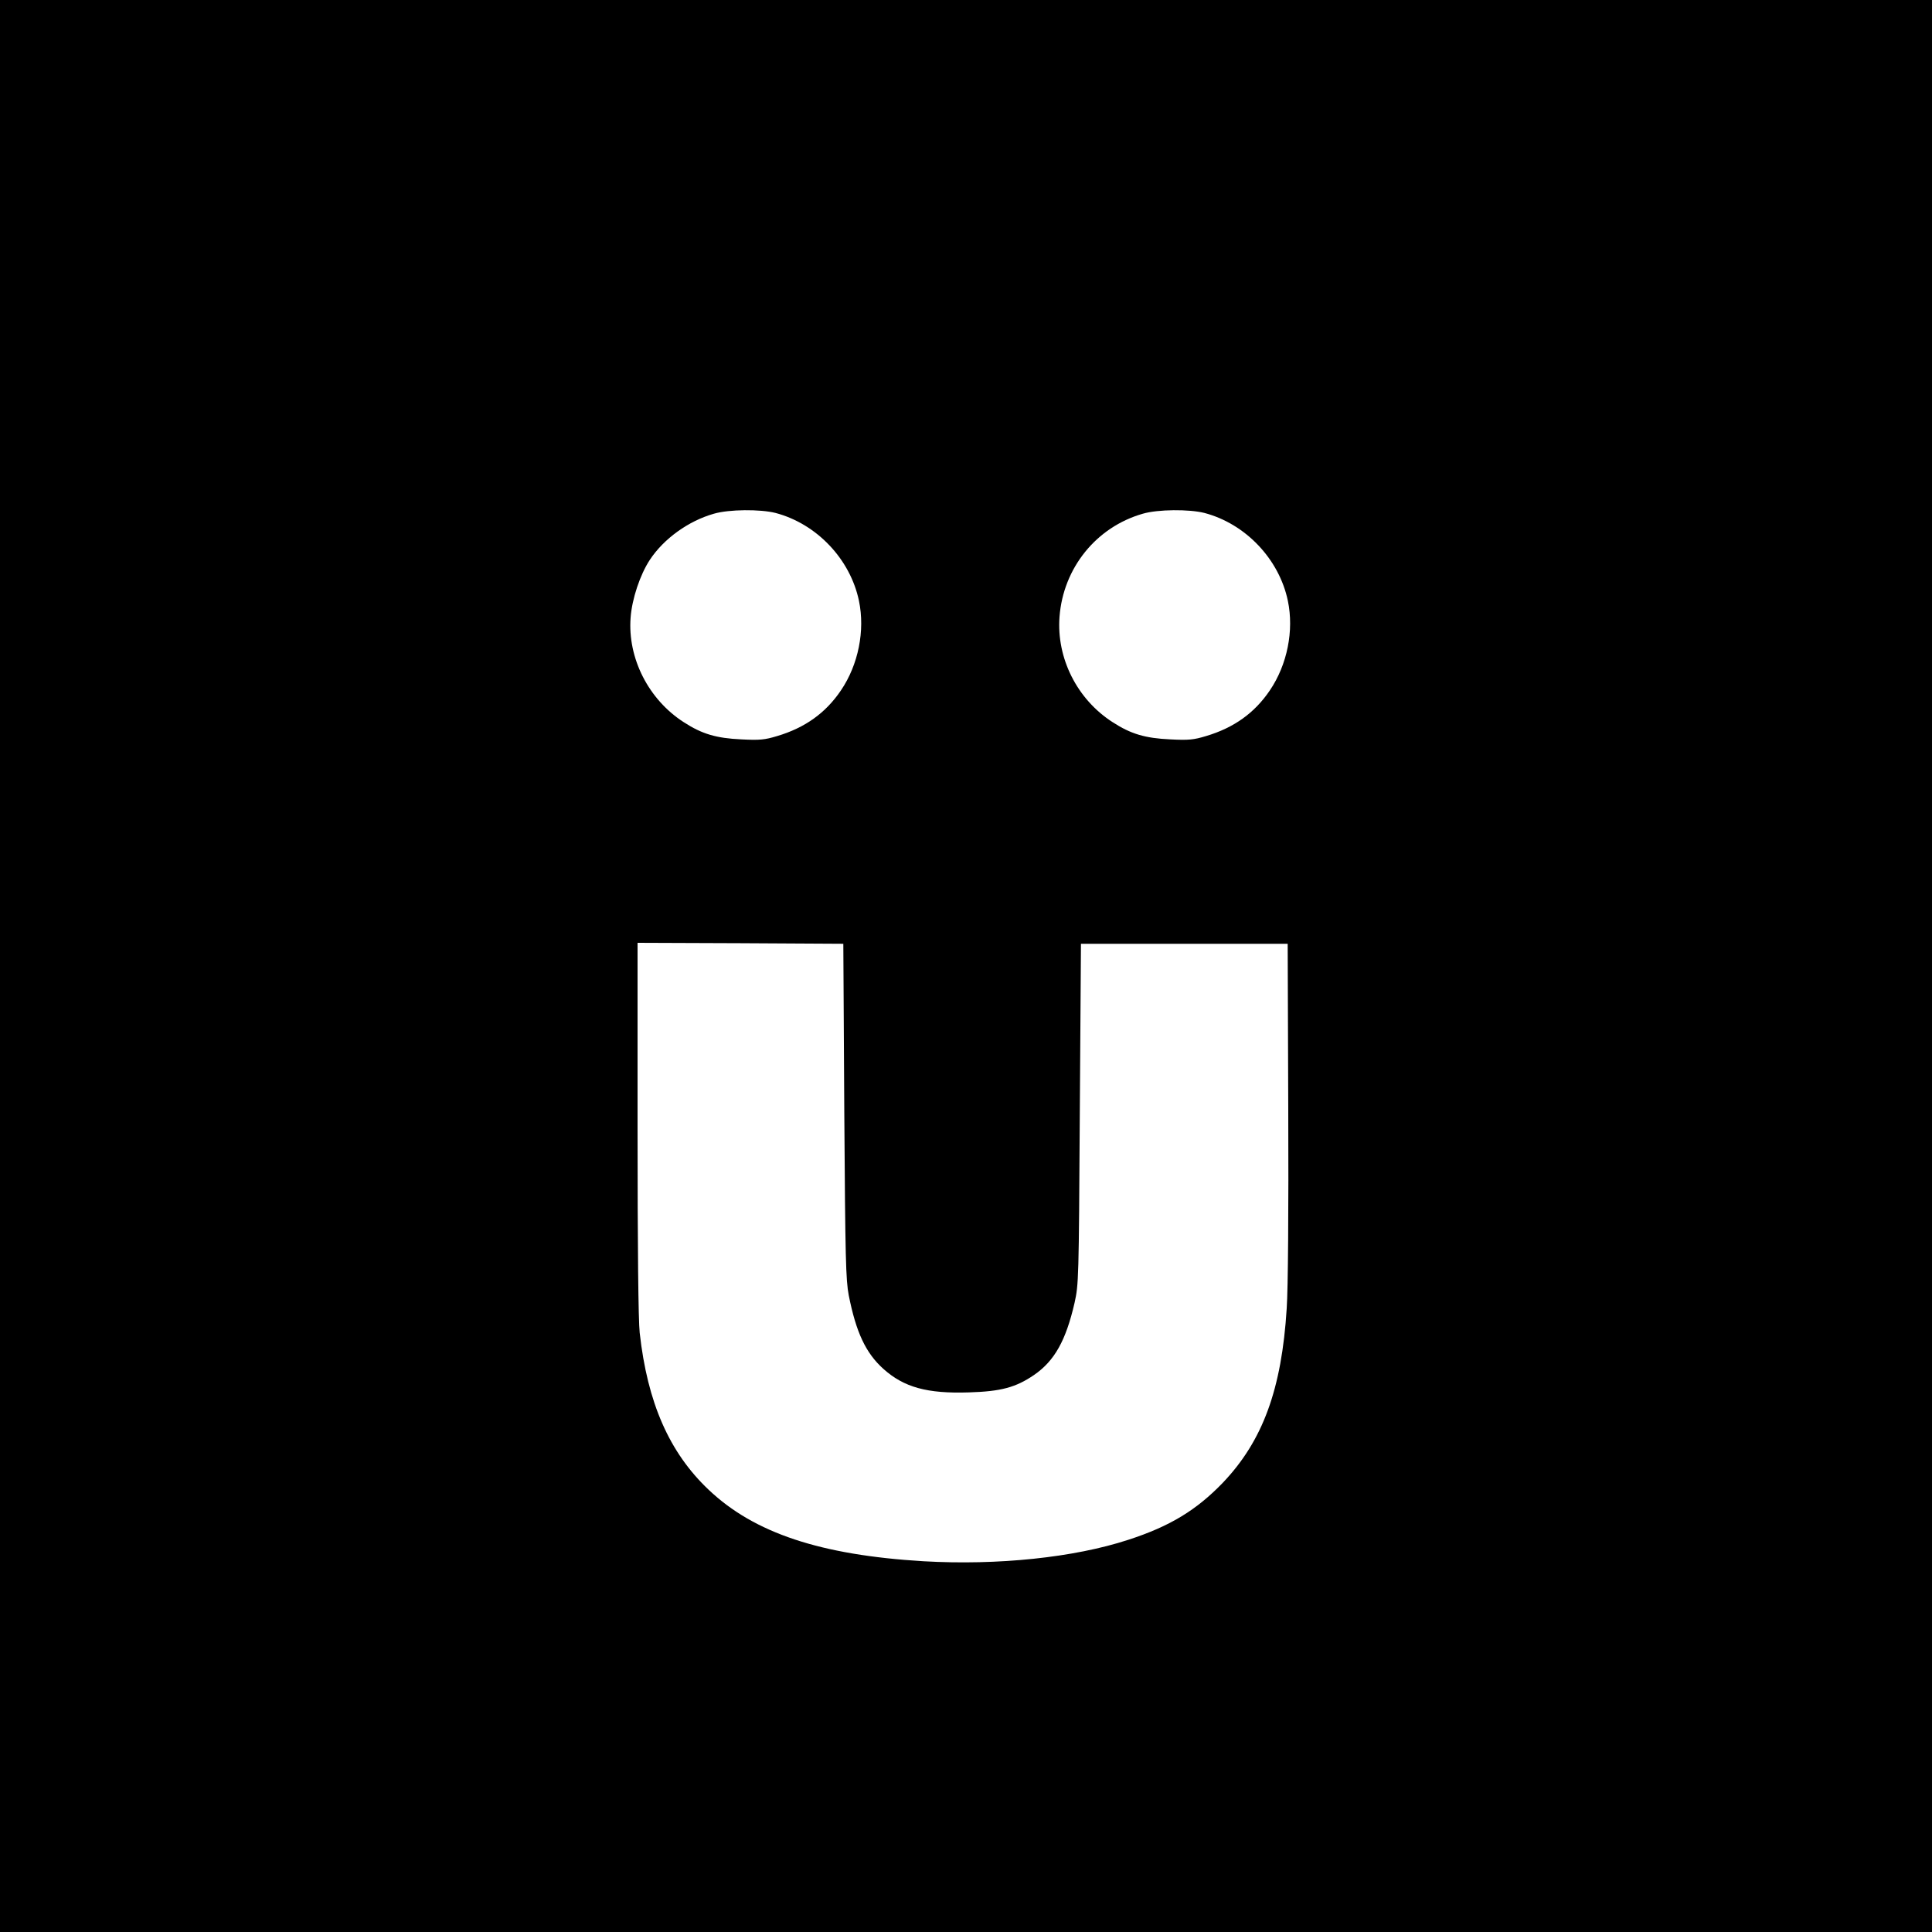
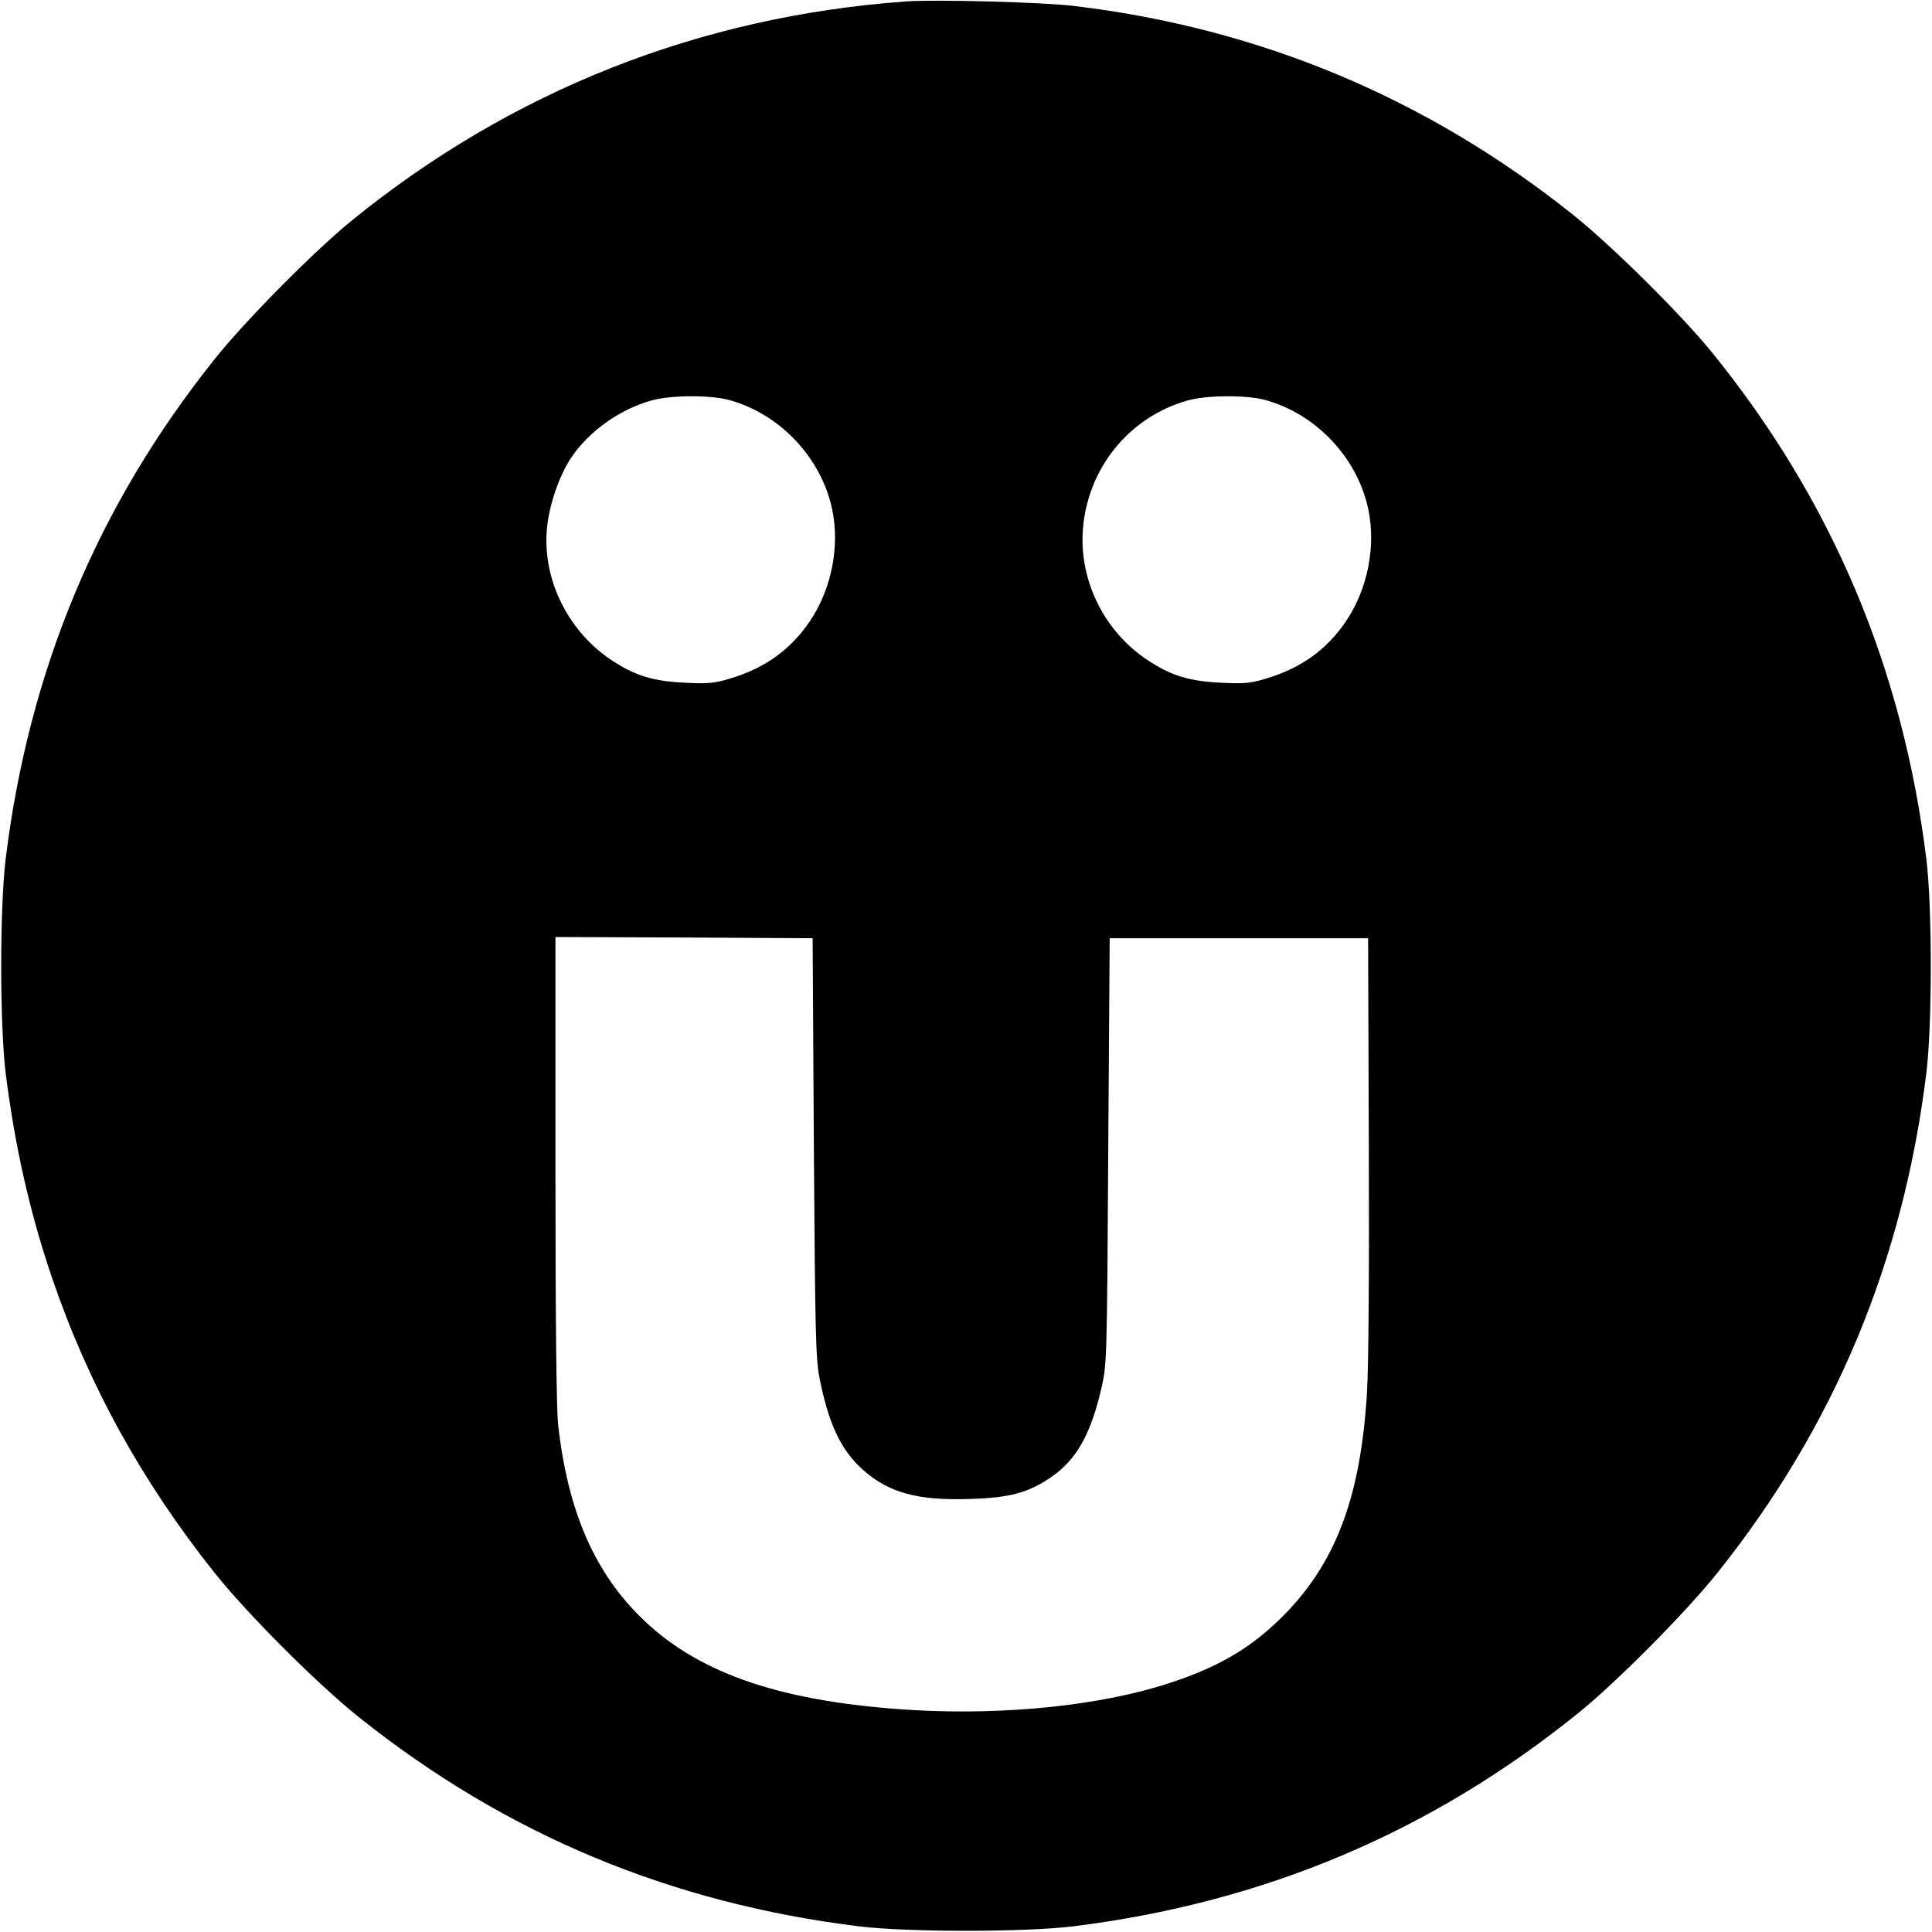
- <svg xmlns="http://www.w3.org/2000/svg" version="1.0" width="1000pt" height="1000pt" viewBox="0 0 1000 1000" preserveAspectRatio="xMidYMid meet">
-   <g transform="translate(0,1000) scale(0.1,-0.1)" fill="#000000" stroke="none">
-     <path d="M0 5000 l0 -5000 5000 0 5000 0 0 5000 0 5000 -5000 0 -5000 0 0 -5000z m4014 2345 c213 -56 387 -239 432 -455 32 -154 -3 -330 -93 -463 -79 -117 -186 -194 -331 -237 -63 -19 -89 -22 -185 -17 -130 6 -204 28 -298 89 -182 117 -291 331 -275 541 7 97 49 223 100 300 72 109 200 201 331 238 78 23 240 24 319 4z m2220 0 c213 -56 387 -239 432 -455 32 -154 -3 -330 -93 -463 -79 -117 -186 -194 -331 -237 -63 -19 -89 -22 -185 -17 -130 6 -204 28 -298 89 -184 118 -291 331 -275 545 19 253 190 465 431 534 78 23 240 24 319 4z m-1864 -3095 c5 -769 8 -875 23 -954 38 -192 88 -299 179 -381 107 -96 227 -129 443 -122 167 5 243 26 337 90 106 73 165 178 210 374 21 96 22 115 27 978 l6 880 535 0 535 0 3 -860 c2 -521 -1 -926 -8 -1027 -26 -419 -124 -686 -331 -903 -136 -141 -273 -225 -489 -295 -281 -92 -676 -133 -1060 -111 -533 32 -876 146 -1112 370 -204 193 -317 451 -357 813 -7 63 -11 437 -11 1058 l0 960 533 -2 532 -3 5 -865z" />
+ <svg xmlns="http://www.w3.org/2000/svg" version="1.0" width="800pt" height="800pt" viewBox="0 0 800 800" preserveAspectRatio="xMidYMid meet">
+   <g transform="translate(0,800) scale(0.1,-0.1)" fill="#000000" stroke="none">
+     <path d="M3750 7994 c-853 -62 -1629 -368 -2292 -906 -155 -126 -442 -415 -570 -576 -484 -606 -769 -1289 -865 -2072 -24 -204 -24 -676 0 -880 38 -303 99 -576 192 -850 151 -443 372 -844 673 -1222 136 -171 429 -464 600 -600 607 -484 1289 -769 2072 -865 204 -24 676 -24 880 0 794 98 1488 391 2102 889 155 126 442 415 570 576 484 606 769 1289 865 2072 24 204 24 676 0 880 -98 794 -391 1488 -889 2102 -126 155 -415 442 -576 570 -603 481 -1294 771 -2062 863 -129 16 -577 28 -700 19z m-736 -1649 c213 -56 387 -239 432 -455 32 -154 -3 -330 -93 -463 -79 -117 -186 -194 -331 -237 -63 -19 -89 -22 -185 -17 -130 6 -204 28 -298 89 -182 117 -291 331 -275 541 7 97 49 223 100 300 72 109 200 201 331 238 78 23 240 24 319 4z m2220 0 c213 -56 387 -239 432 -455 32 -154 -3 -330 -93 -463 -79 -117 -186 -194 -331 -237 -63 -19 -89 -22 -185 -17 -130 6 -204 28 -298 89 -184 118 -291 331 -275 545 19 253 190 465 431 534 78 23 240 24 319 4z m-1864 -3095 c5 -769 8 -875 23 -954 38 -192 88 -299 179 -381 107 -96 227 -129 443 -122 167 5 243 26 337 90 106 73 165 178 210 374 21 96 22 115 27 978 l6 880 535 0 535 0 3 -860 c2 -521 -1 -926 -8 -1027 -26 -419 -124 -686 -331 -903 -136 -141 -273 -225 -489 -295 -281 -92 -676 -133 -1060 -111 -533 32 -876 146 -1112 370 -204 193 -317 451 -357 813 -7 63 -11 437 -11 1058 l0 960 533 -2 532 -3 5 -865z" />
  </g>
</svg>
